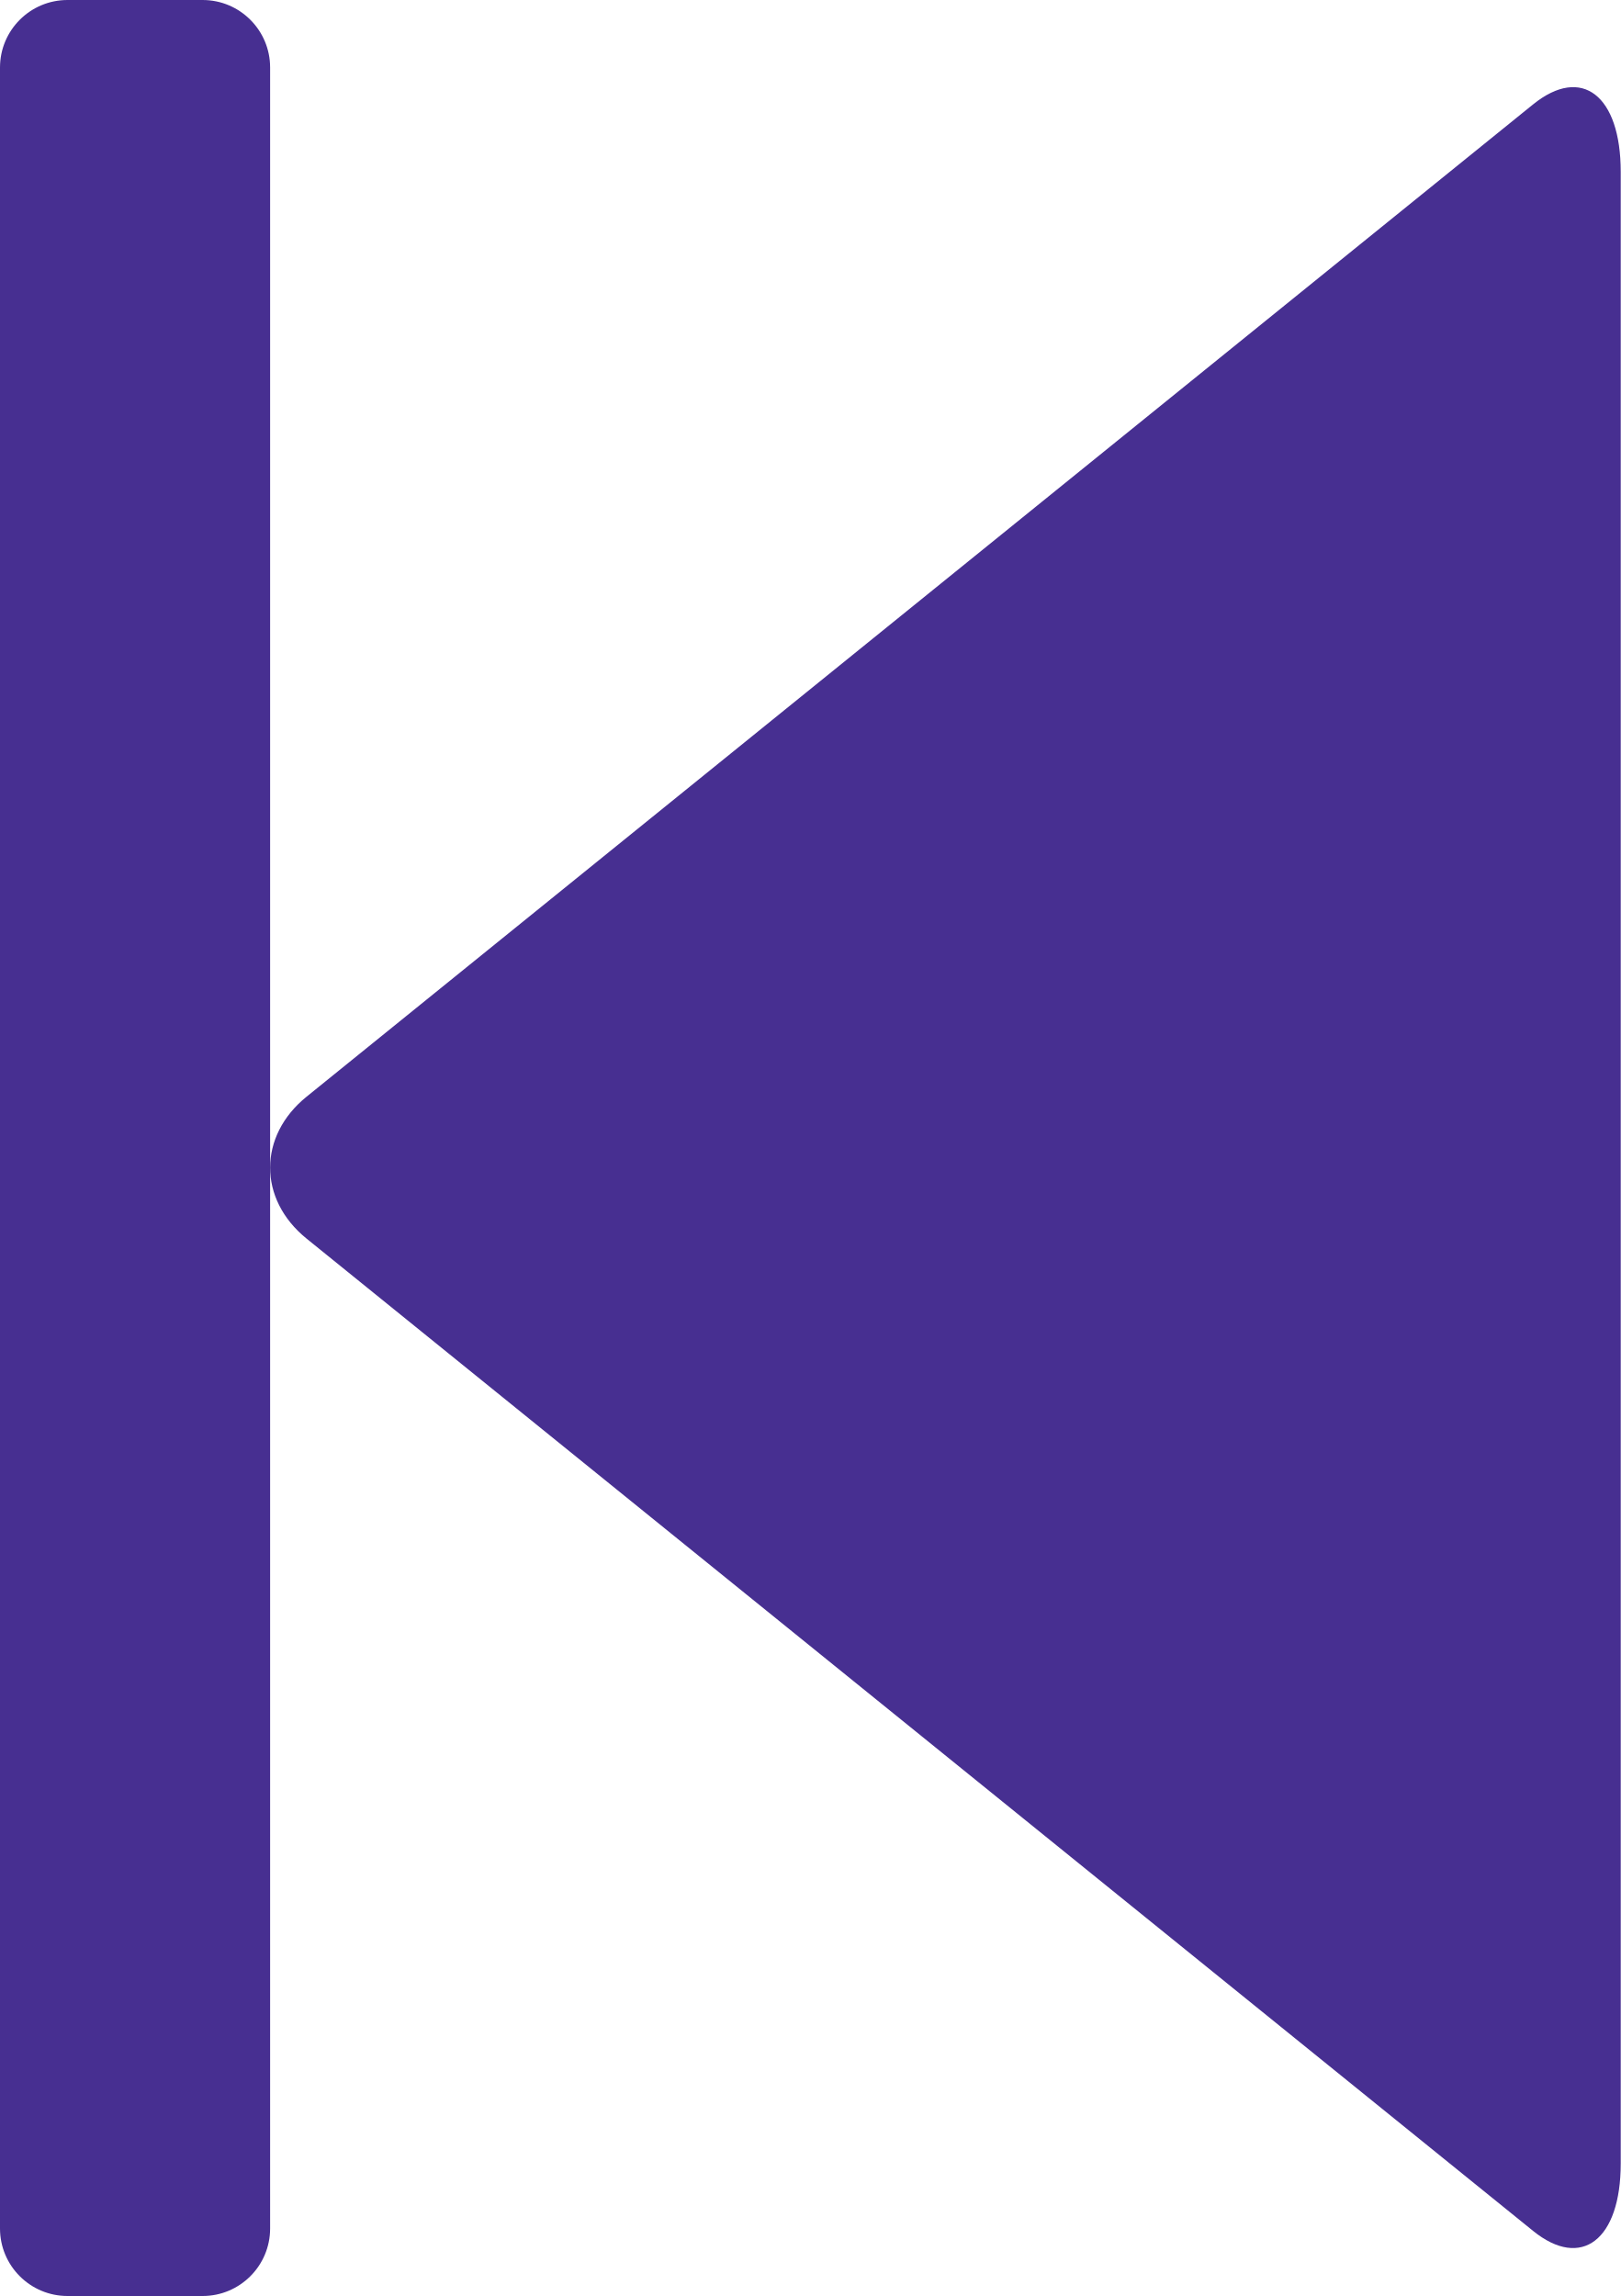
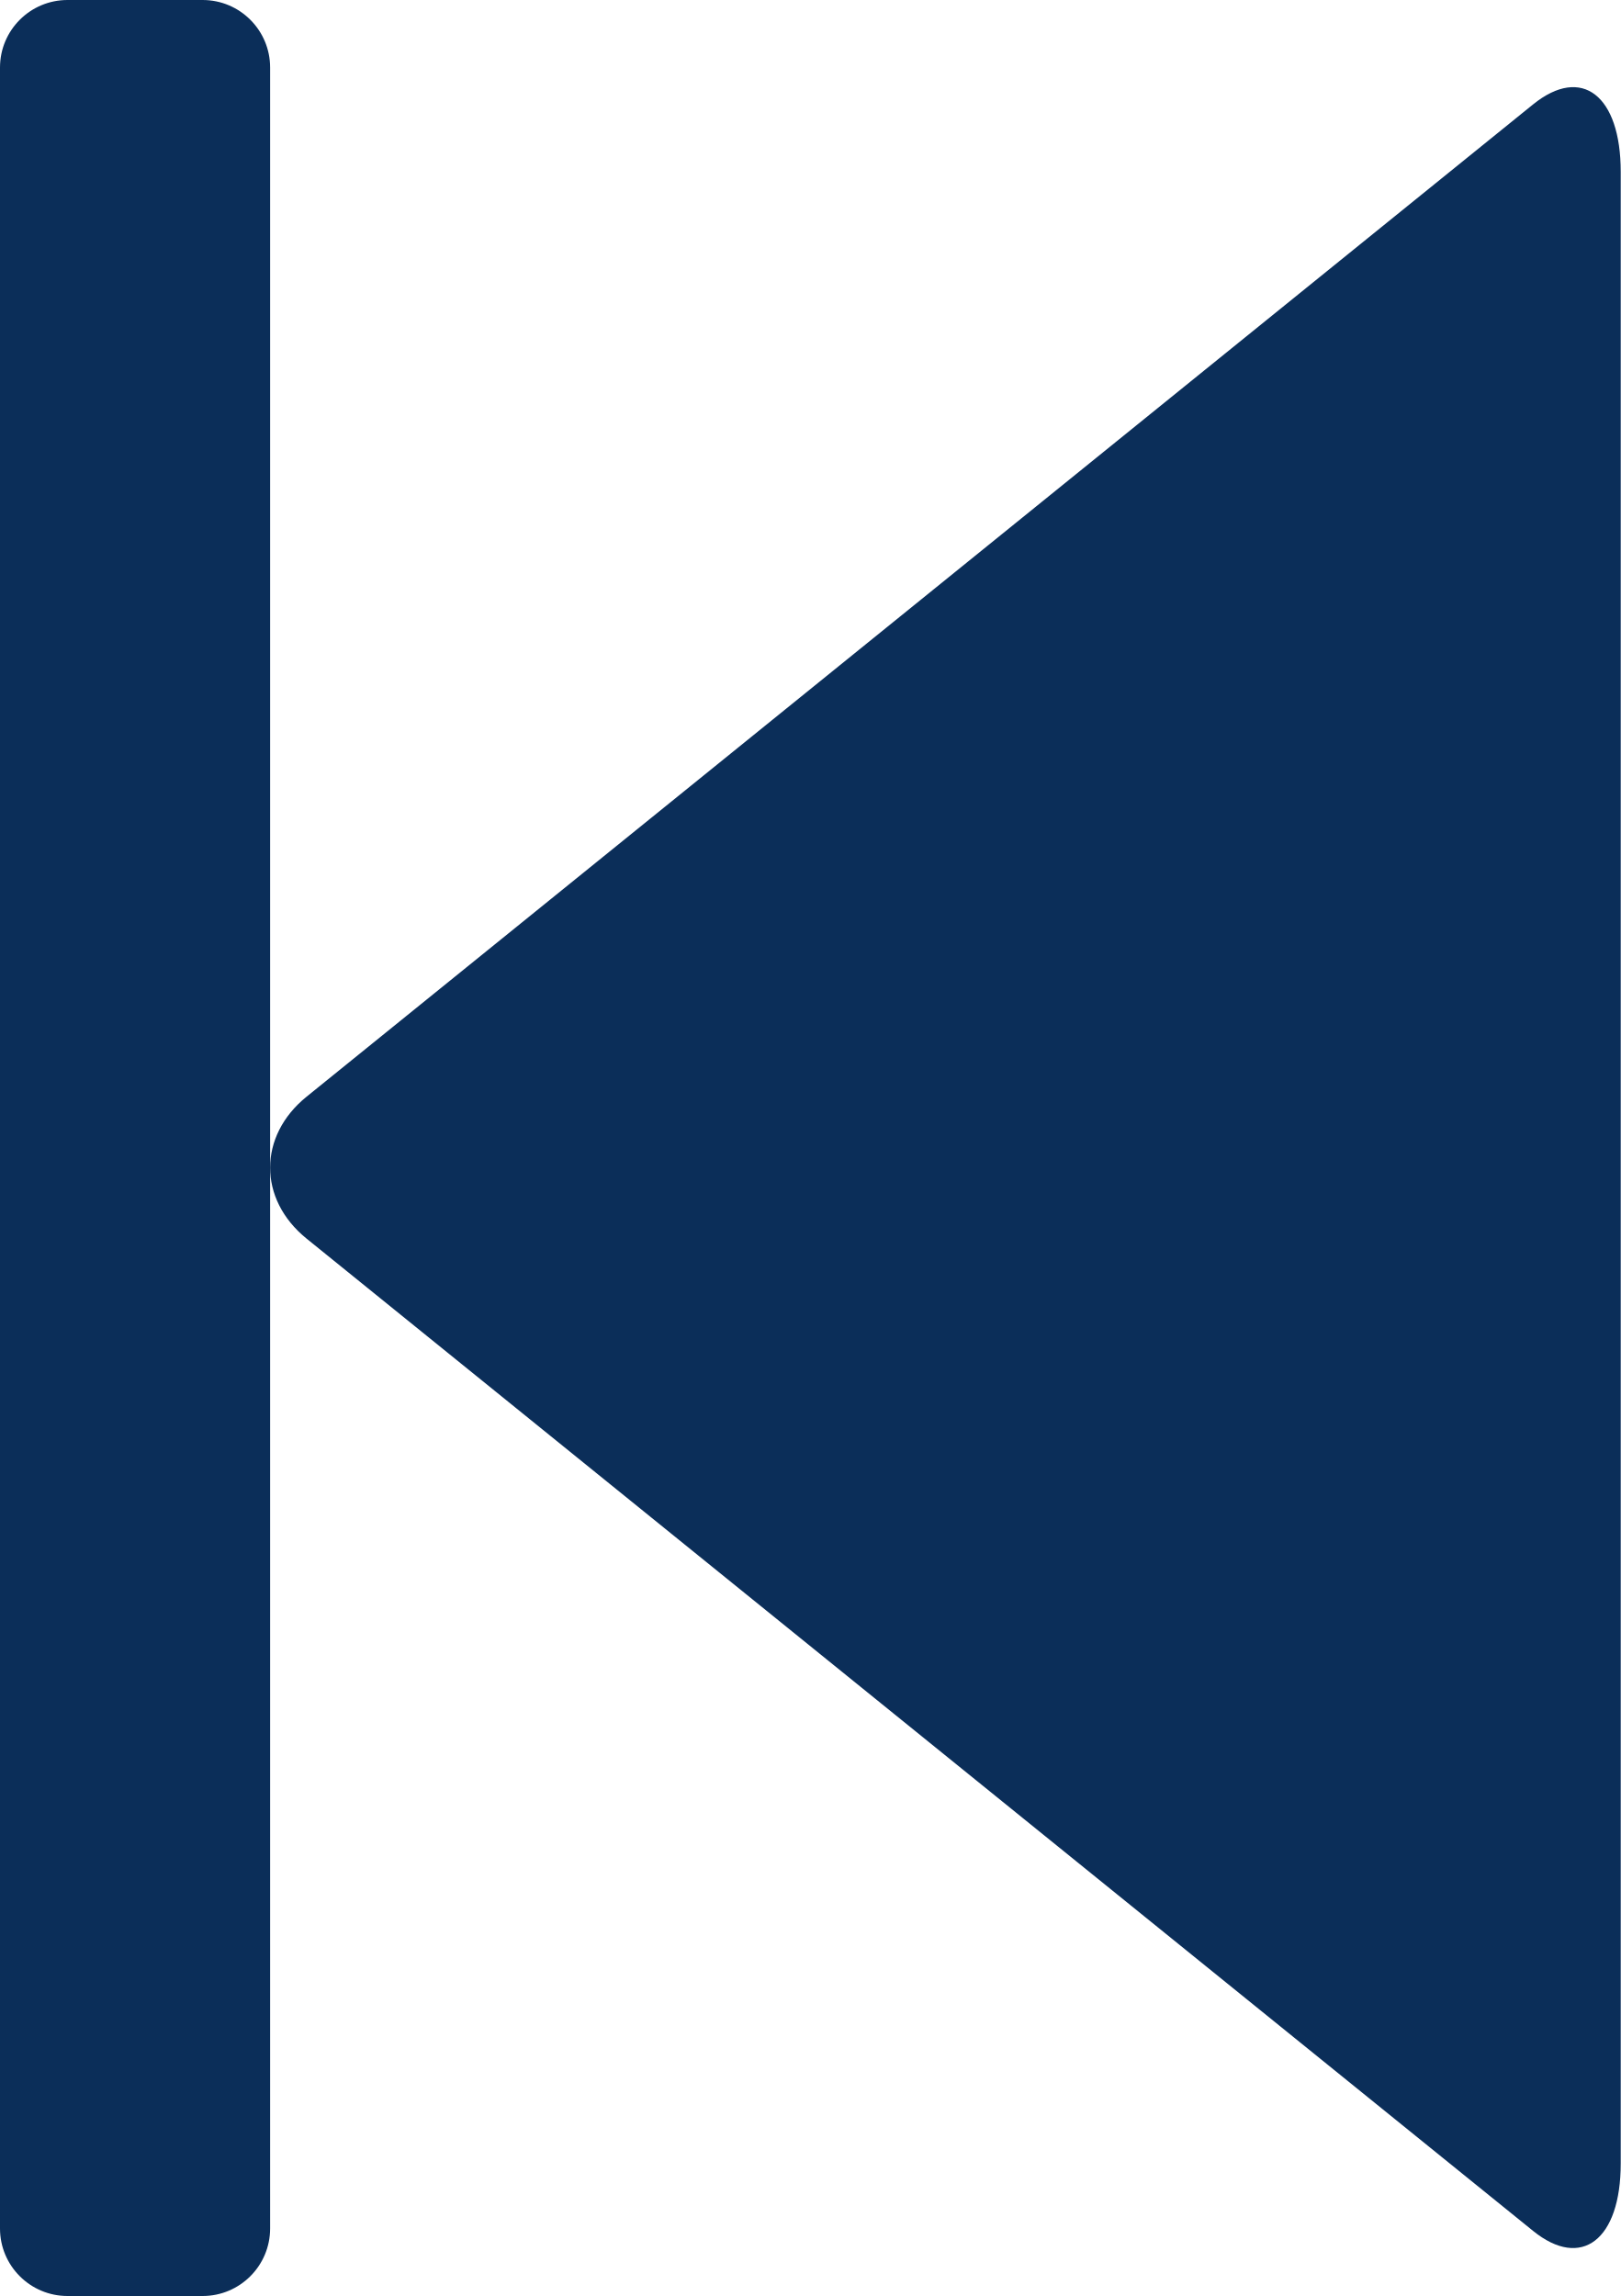
<svg xmlns="http://www.w3.org/2000/svg" width="12px" height="17px" viewBox="0 0 12 17" version="1.1">
  <g id="Main" stroke="none" stroke-width="1" fill="none" fill-rule="evenodd">
-     <g id="Music-Player" transform="translate(-198, -240)" fill="#472F91">
+     <g id="Music-Player" transform="translate(-198, -240)" fill="#0b2e59">
      <g id="Song-Info" transform="translate(192, 78)">
        <g id="Playback-Controls" transform="translate(6, 160)">
          <g id="Previous" transform="translate(0, 2)">
            <rect id="|" x="0" y="0" width="2" height="17" rx="0.5" />
            <path d="M2,16.018 C2,16.585 2.291,16.808 2.649,16.518 L11.73,9.171 C12.091,8.879 12.089,8.41 11.73,8.12 L2.649,0.773 C2.288,0.481 2,0.707 2,1.273 L2,16.018 Z" id="&lt;" transform="translate(7, 8.645161) scale(-1, 1) translate(-7, -8.645161) " />
          </g>
        </g>
      </g>
    </g>
  </g>
</svg>
